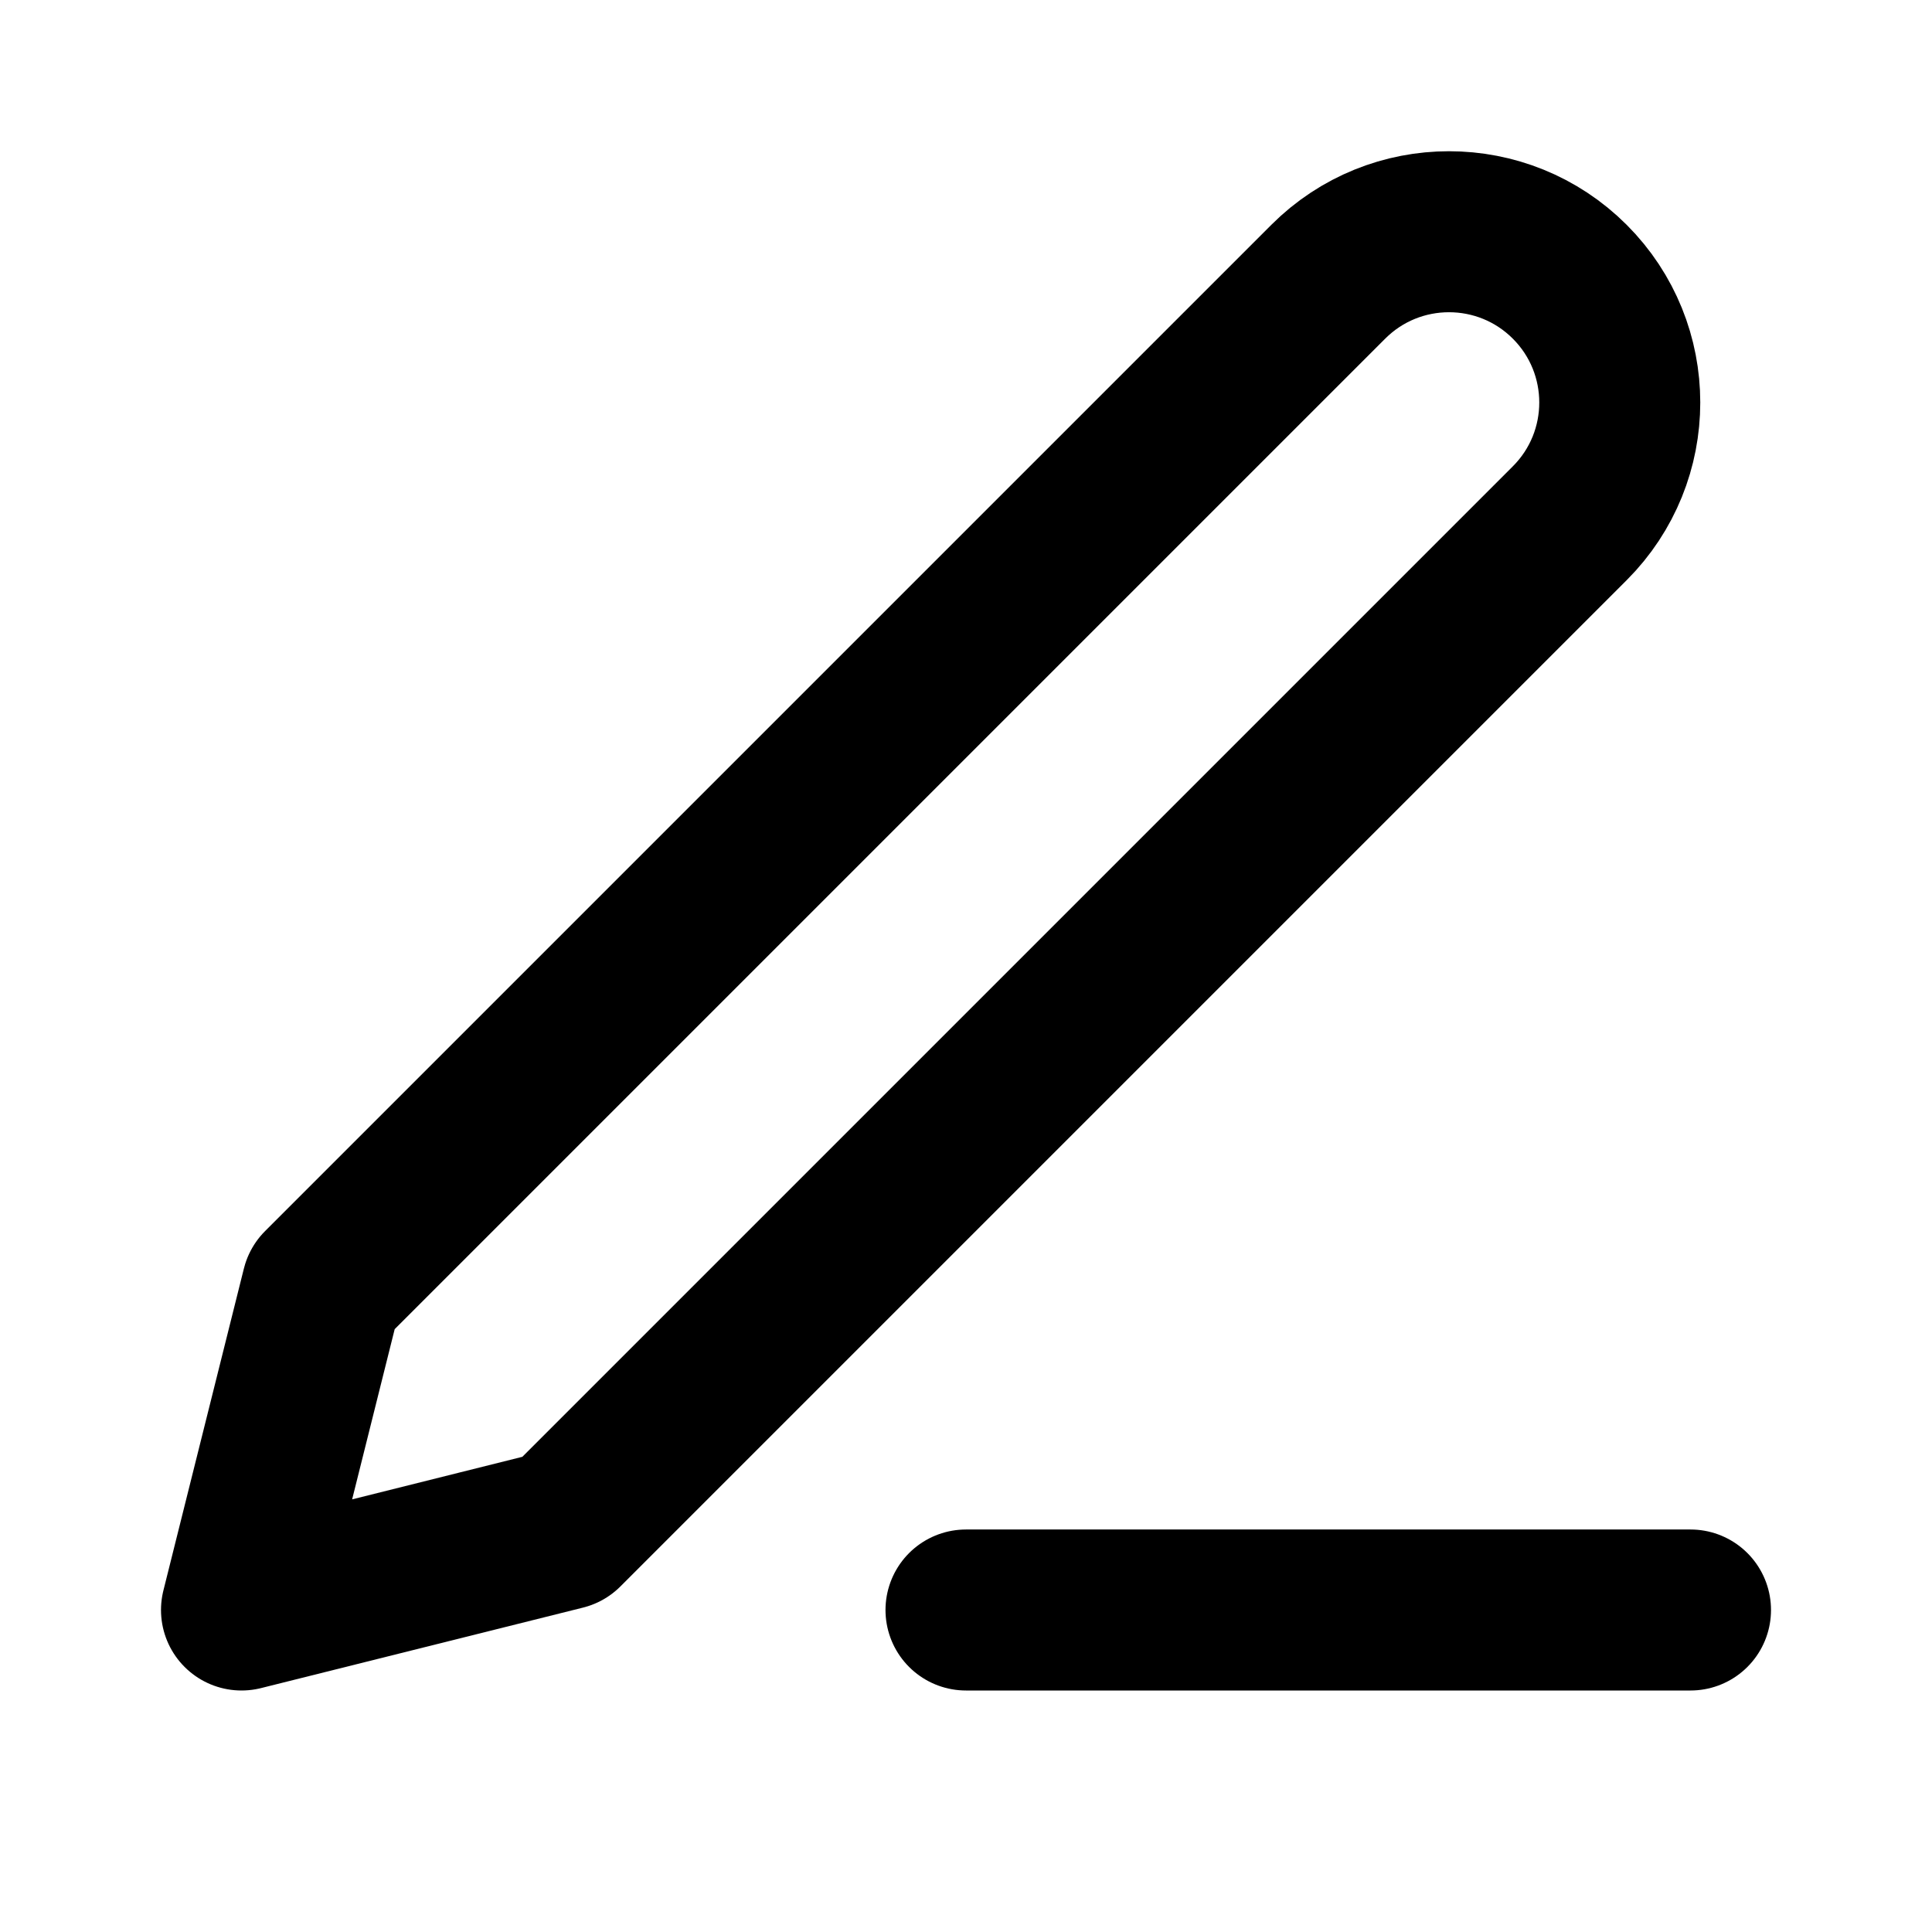
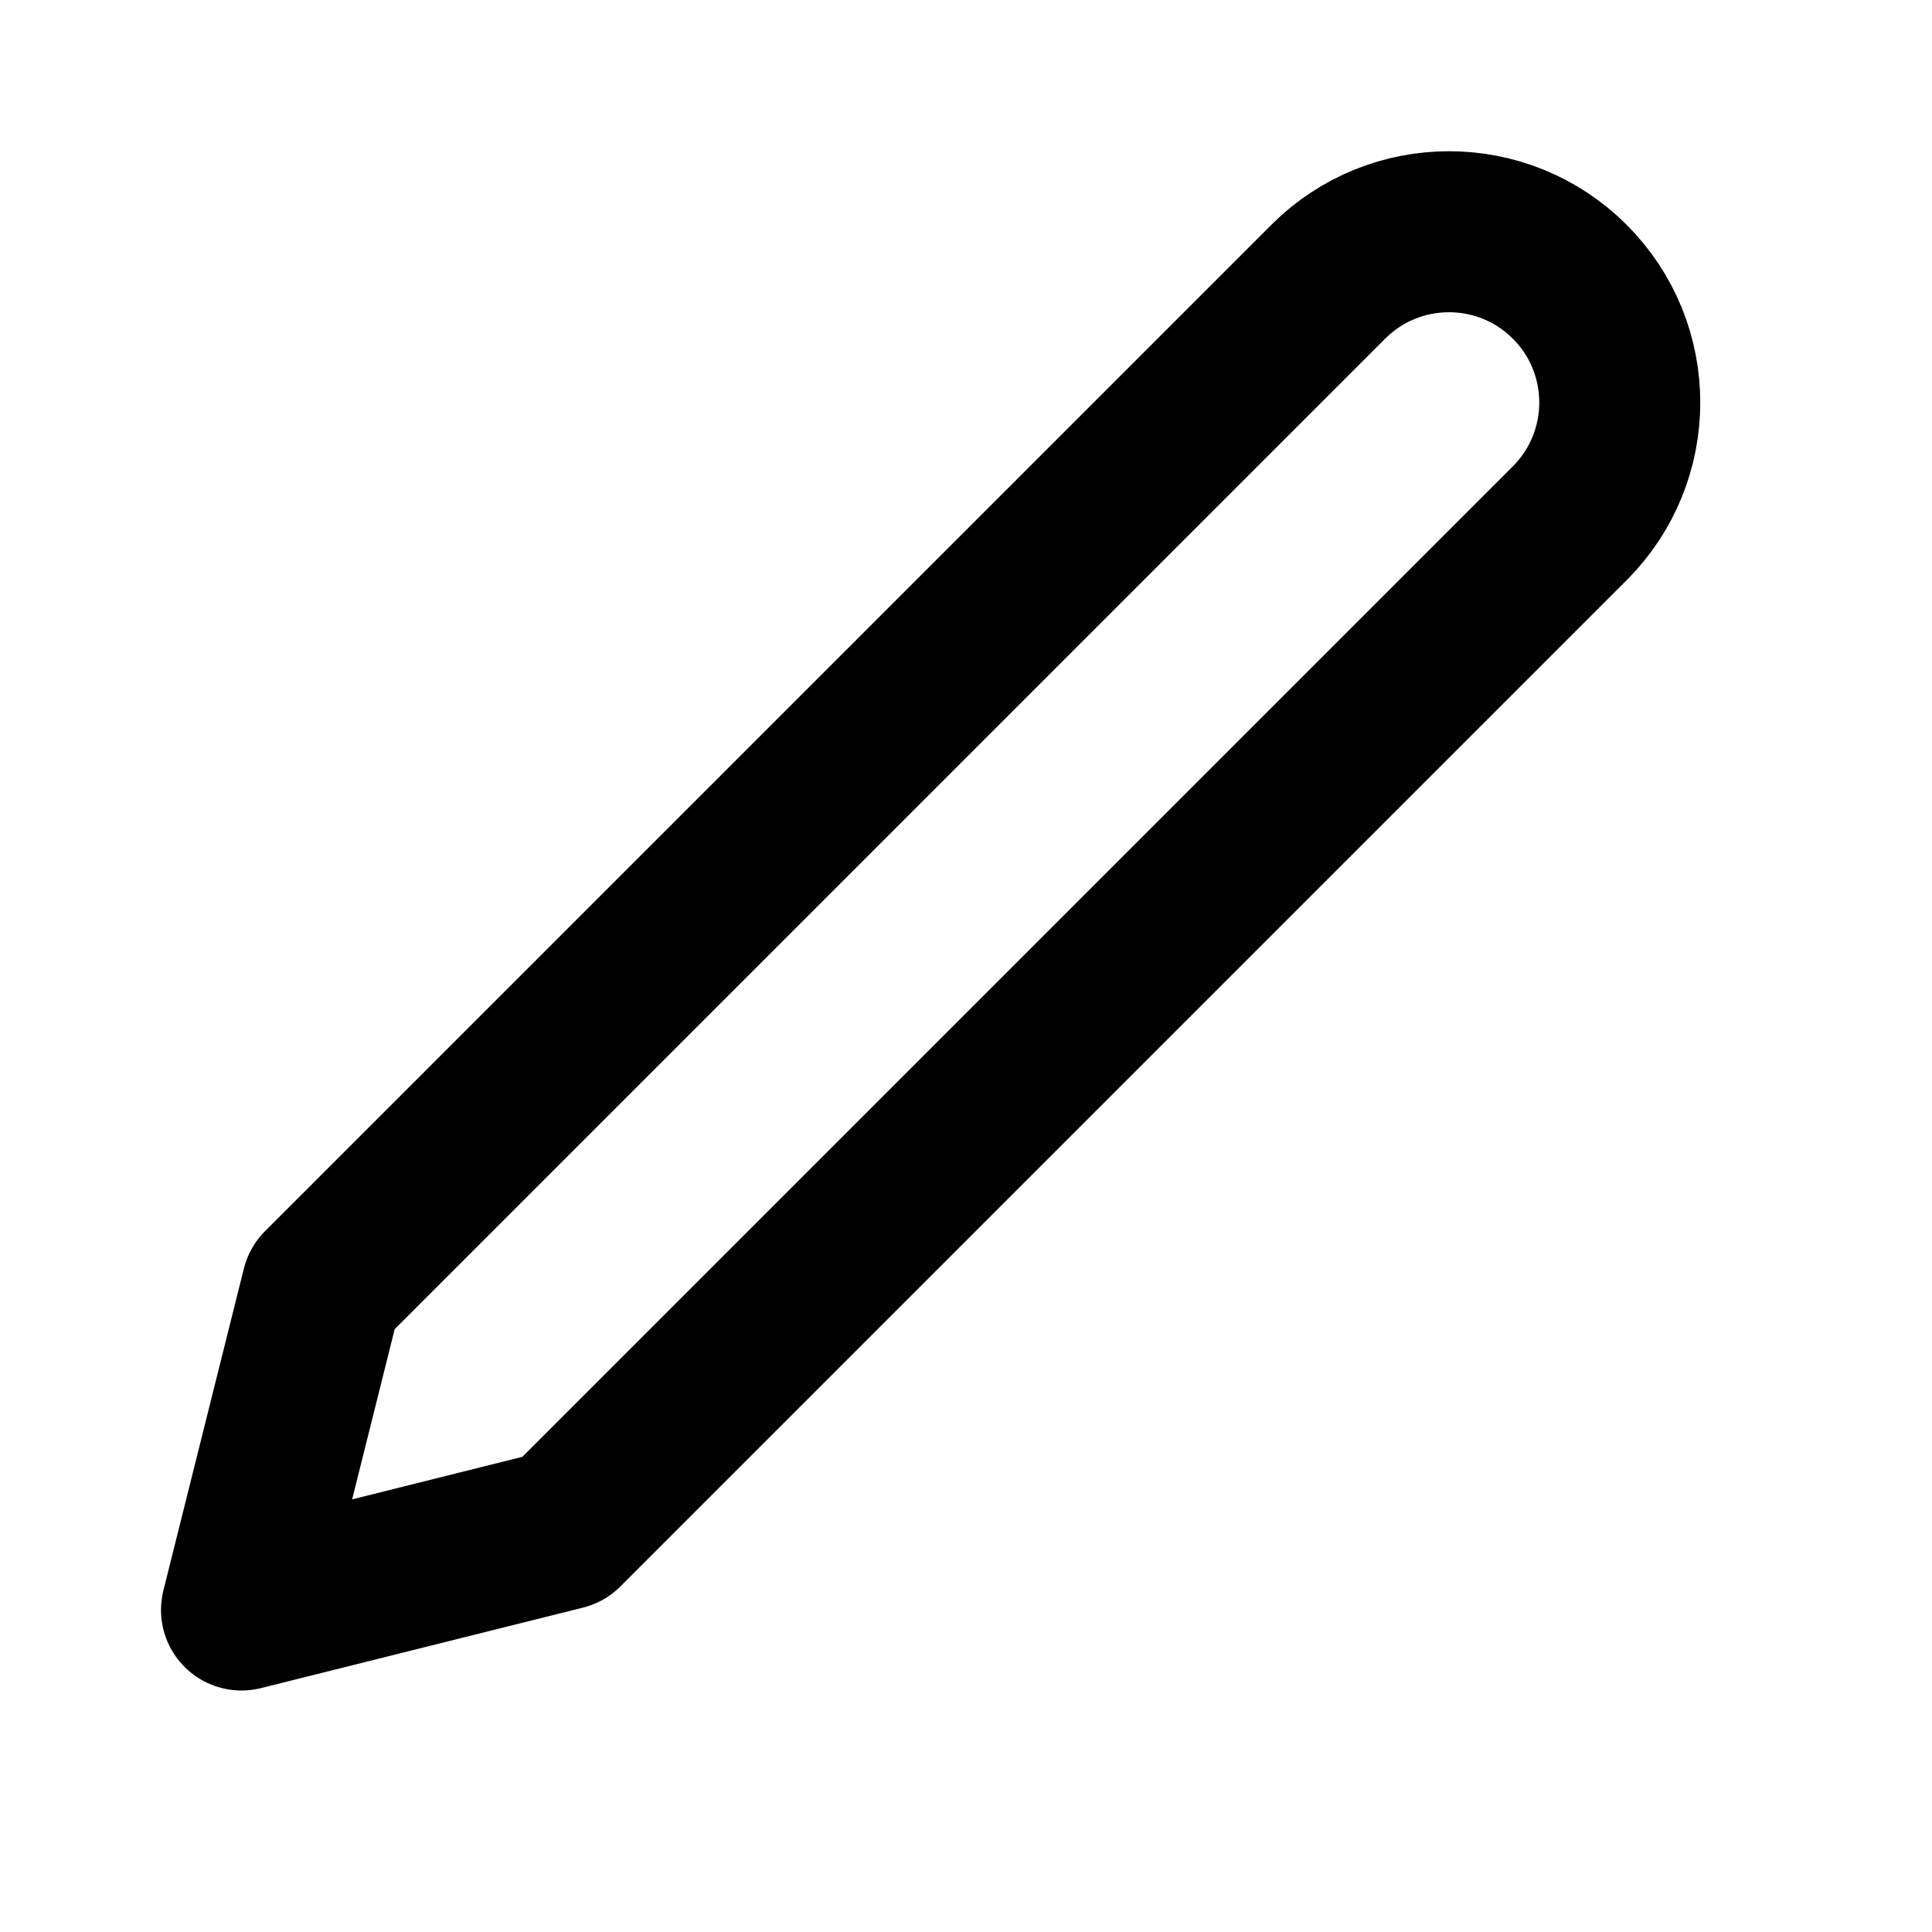
<svg xmlns="http://www.w3.org/2000/svg" id="edit_txt_svg" stroke="currentColor" fill="none" stroke-width="2" viewBox="0 0 24 24" stroke-linecap="round" stroke-linejoin="round" class="h-4 w-4" height="1em" width="1em">
-   <path d="M12 20h9" />
  <path d="M16.5 3.5a2.121 2.121 0 0 1 3 3L7 19l-4 1 1-4L16.5 3.5z" />
</svg>
